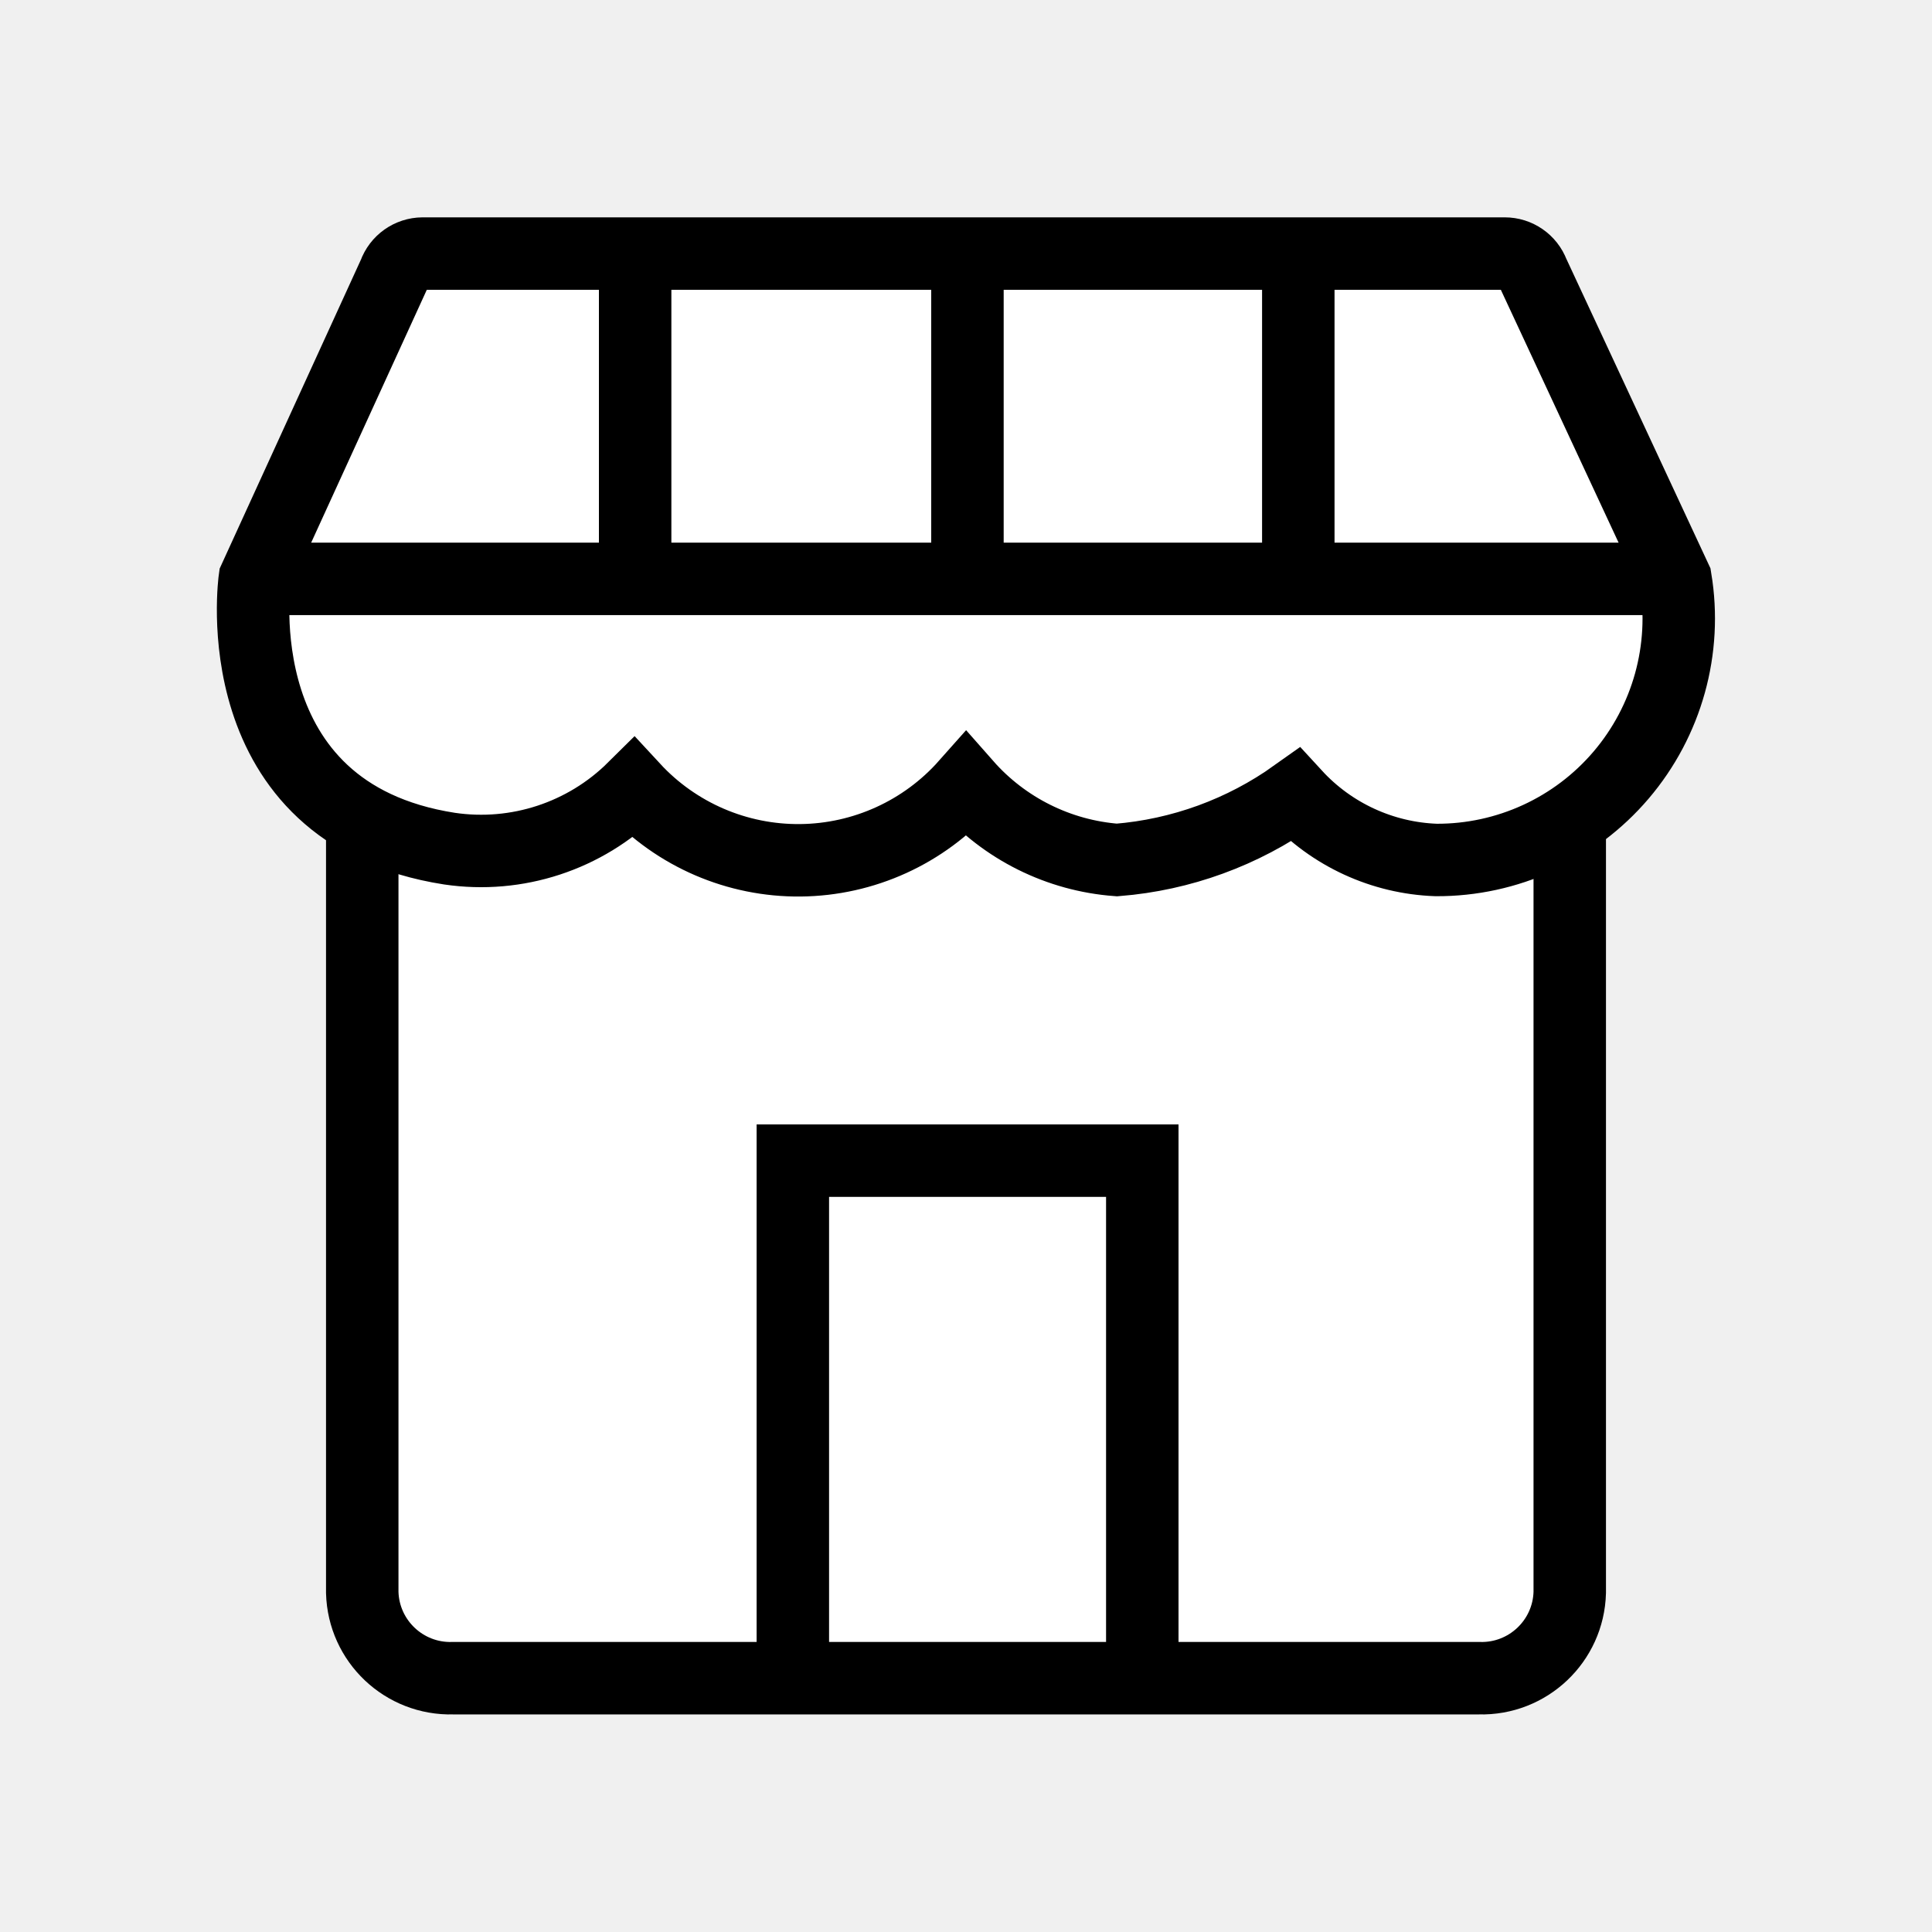
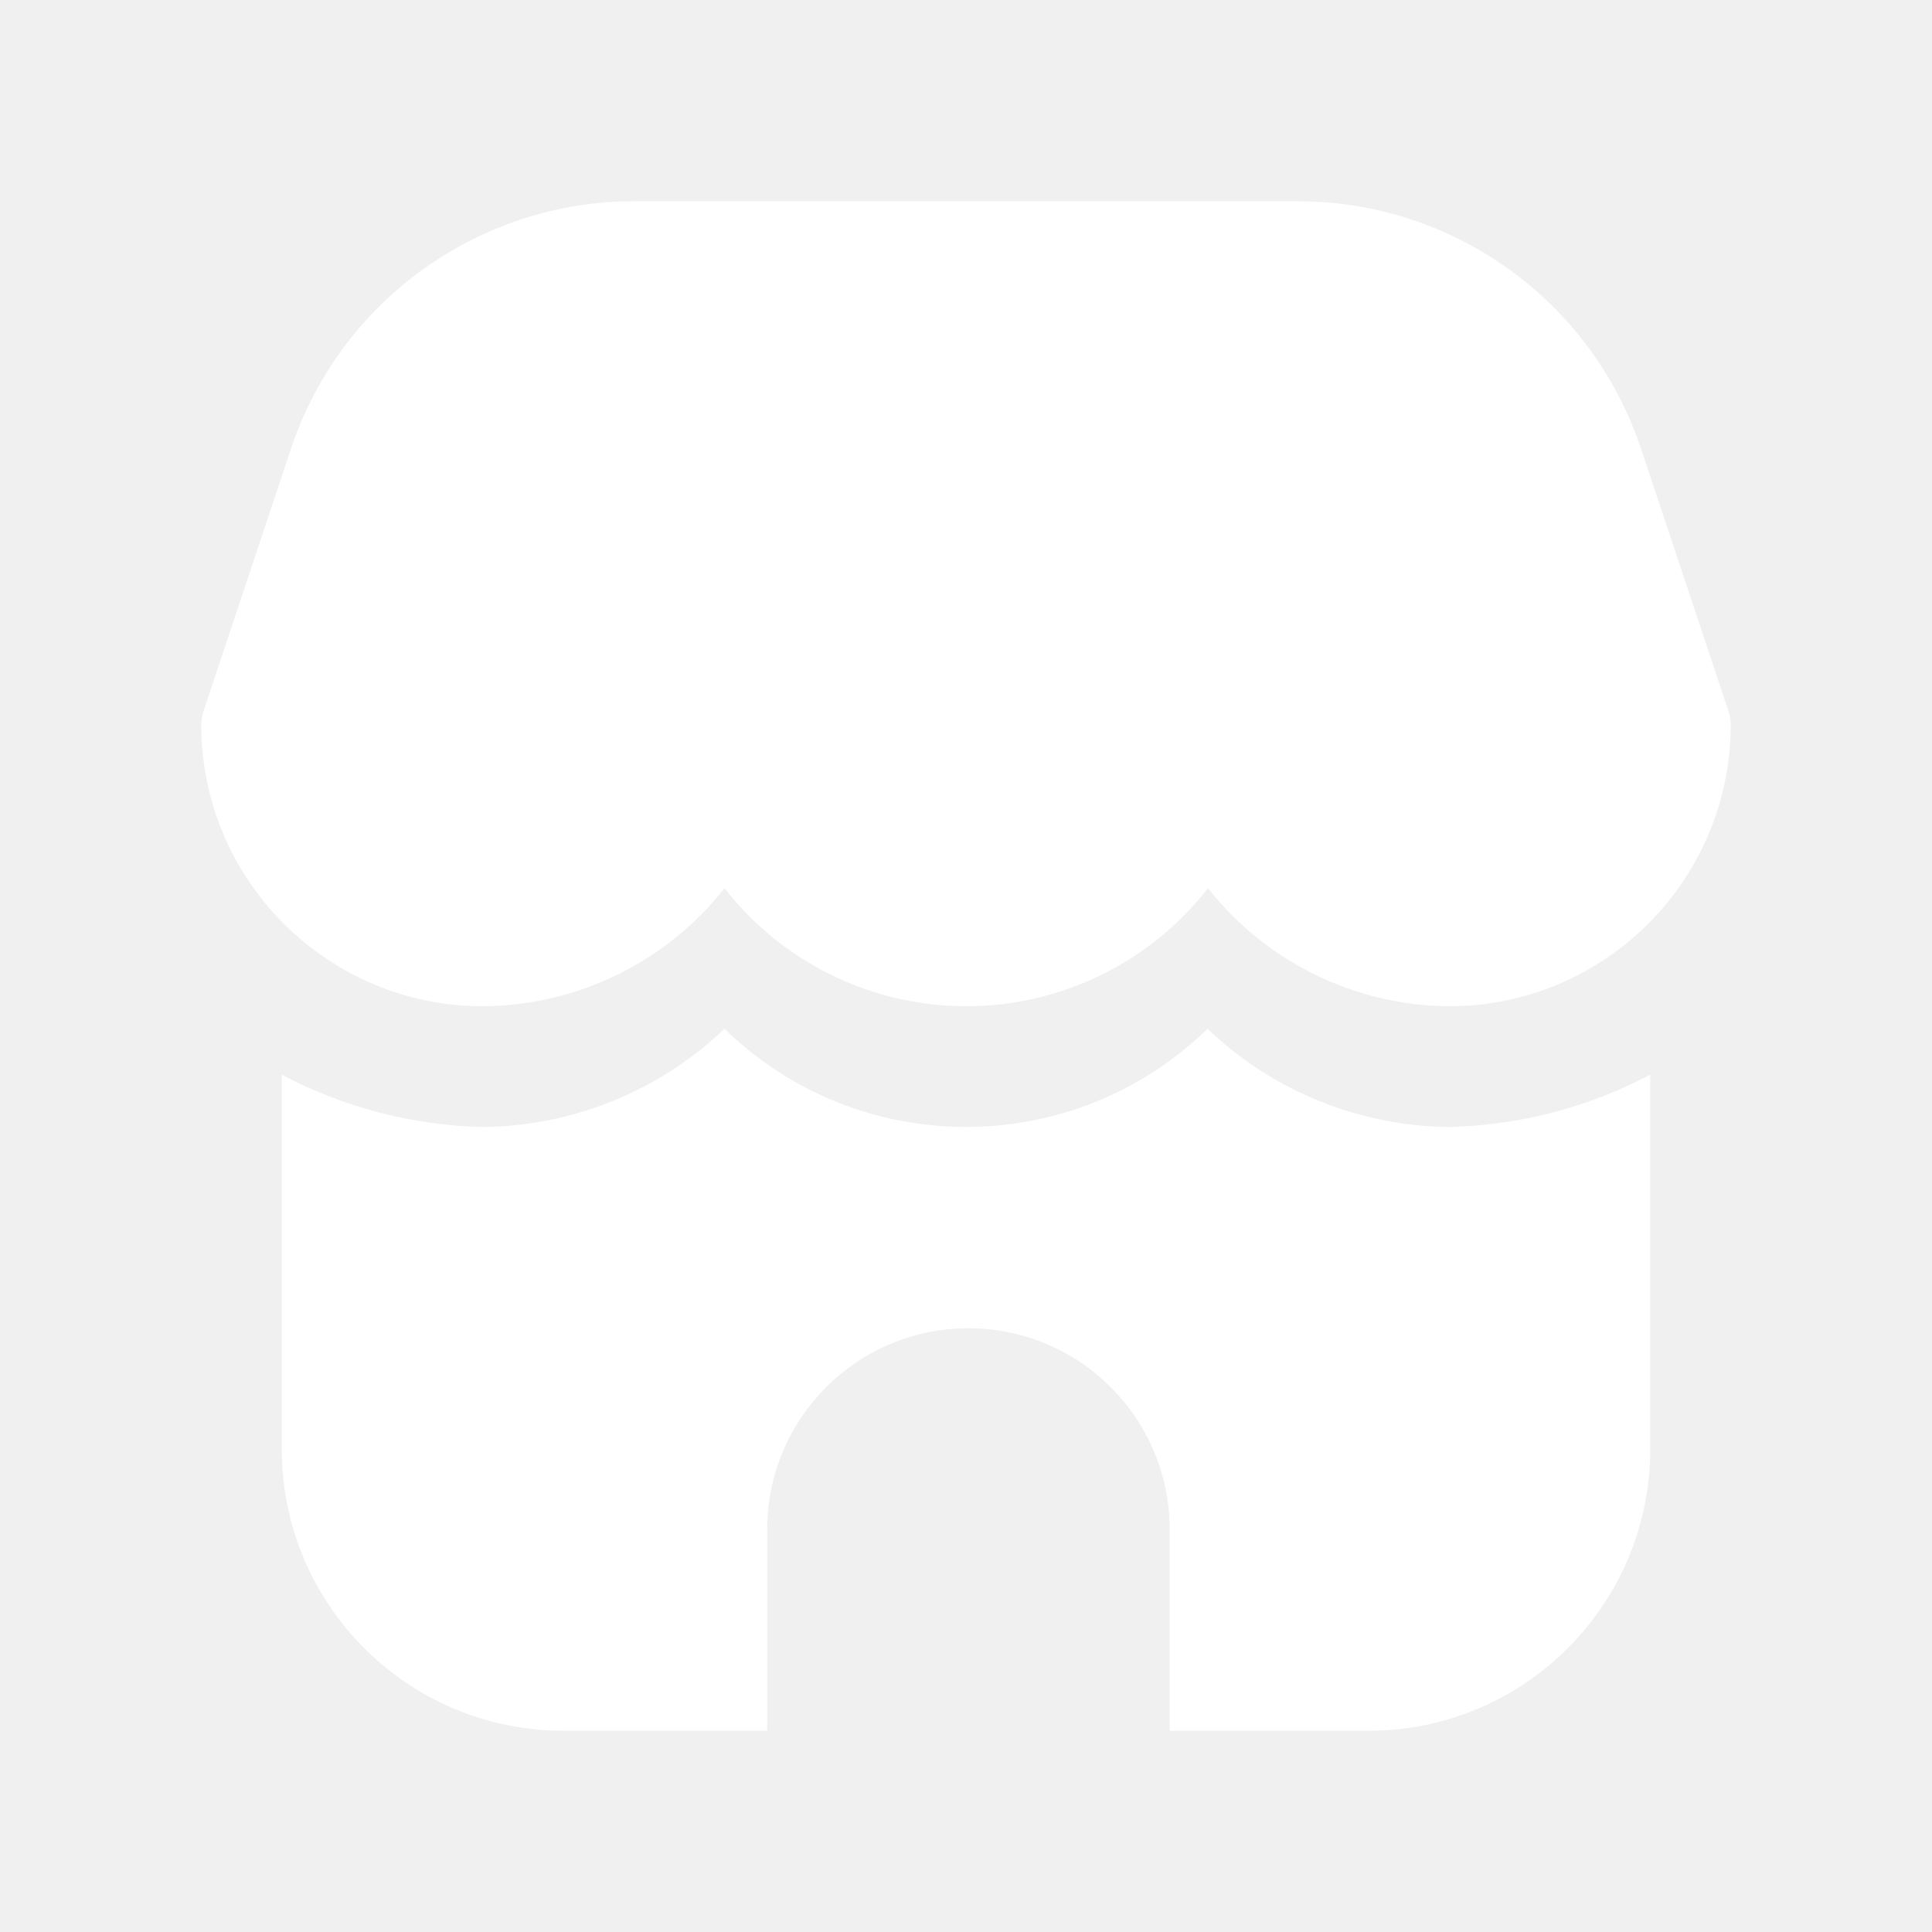
- <svg xmlns="http://www.w3.org/2000/svg" width="100px" height="100px" viewBox="0 0 8 8" stroke-width="0.3" stroke="#000000" fill="none">
-   <path d="M6.5 3.397v3.197a0.365 0.365 0 0 1 -0.375 0.355H1.875a0.365 0.365 0 0 1 -0.375 -0.355V3.396" fill="#FFFFFF" />
-   <path d="M1.055 2.397s-0.138 0.97 0.806 1.117a0.896 0.896 0 0 0 0.762 -0.25A0.929 0.929 0 0 0 4 3.25a0.925 0.925 0 0 0 0.625 0.311 1.475 1.475 0 0 0 0.738 -0.269 0.833 0.833 0 0 0 0.584 0.269 1 1 0 0 0 0.991 -1.163L6.348 1.131a0.125 0.125 0 0 0 -0.117 -0.081H1.75a0.125 0.125 0 0 0 -0.117 0.083Z" fill="#FFFFFF" />
-   <path d="M3.283 6.94L3.283 4.806L4.73 4.806L4.73 6.94" fill="none" />
-   <path d="M1.055 2.397L6.942 2.397" />
-   <path d="M2.63 2.397L2.63 1.05" />
-   <path d="M4.006 2.397L4.006 1.05" />
-   <path d="M5.376 2.397L5.376 1.05" />
+ <svg xmlns="http://www.w3.org/2000/svg" width="800px" height="800px" viewBox="0 0 24 24" id="magicoon-Filled" fill="" stroke="">
+   <g id="SVGRepo_bgCarrier" stroke-width="0" />
+   <g id="SVGRepo_tracerCarrier" stroke-linecap="round" stroke-linejoin="round" />
+   <g id="SVGRepo_iconCarrier">
+     <defs>
+       <style>.cls-1{fill:#ffffff;}</style>
+     </defs>
+     <g id="store-Filled">
+       <path id="store-Filled-2" data-name="store-Filled" class="cls-1" d="M20.5,18A3.5,3.5,0,0,1,17,21.5H14.53V19a2.5,2.5,0,0,0-5,0v2.5H7A3.5,3.5,0,0,1,3.5,18V13.35A5.634,5.634,0,0,0,5.99,14,4.409,4.409,0,0,0,9,12.78a4.3,4.3,0,0,0,6,0A4.409,4.409,0,0,0,18.01,14a5.634,5.634,0,0,0,2.49-.65Zm.974-9.158L20.386,5.577A4.494,4.494,0,0,0,16.117,2.5H7.883A4.494,4.494,0,0,0,3.614,5.577L2.526,8.842A.5.5,0,0,0,2.5,9a3.5,3.5,0,0,0,3.49,3.5A3.853,3.853,0,0,0,9,11.034a3.809,3.809,0,0,0,6.006,0A3.854,3.854,0,0,0,18.01,12.5,3.5,3.5,0,0,0,21.5,9,.5.5,0,0,0,21.474,8.842Z" />
+     </g>
+   </g>
</svg>
